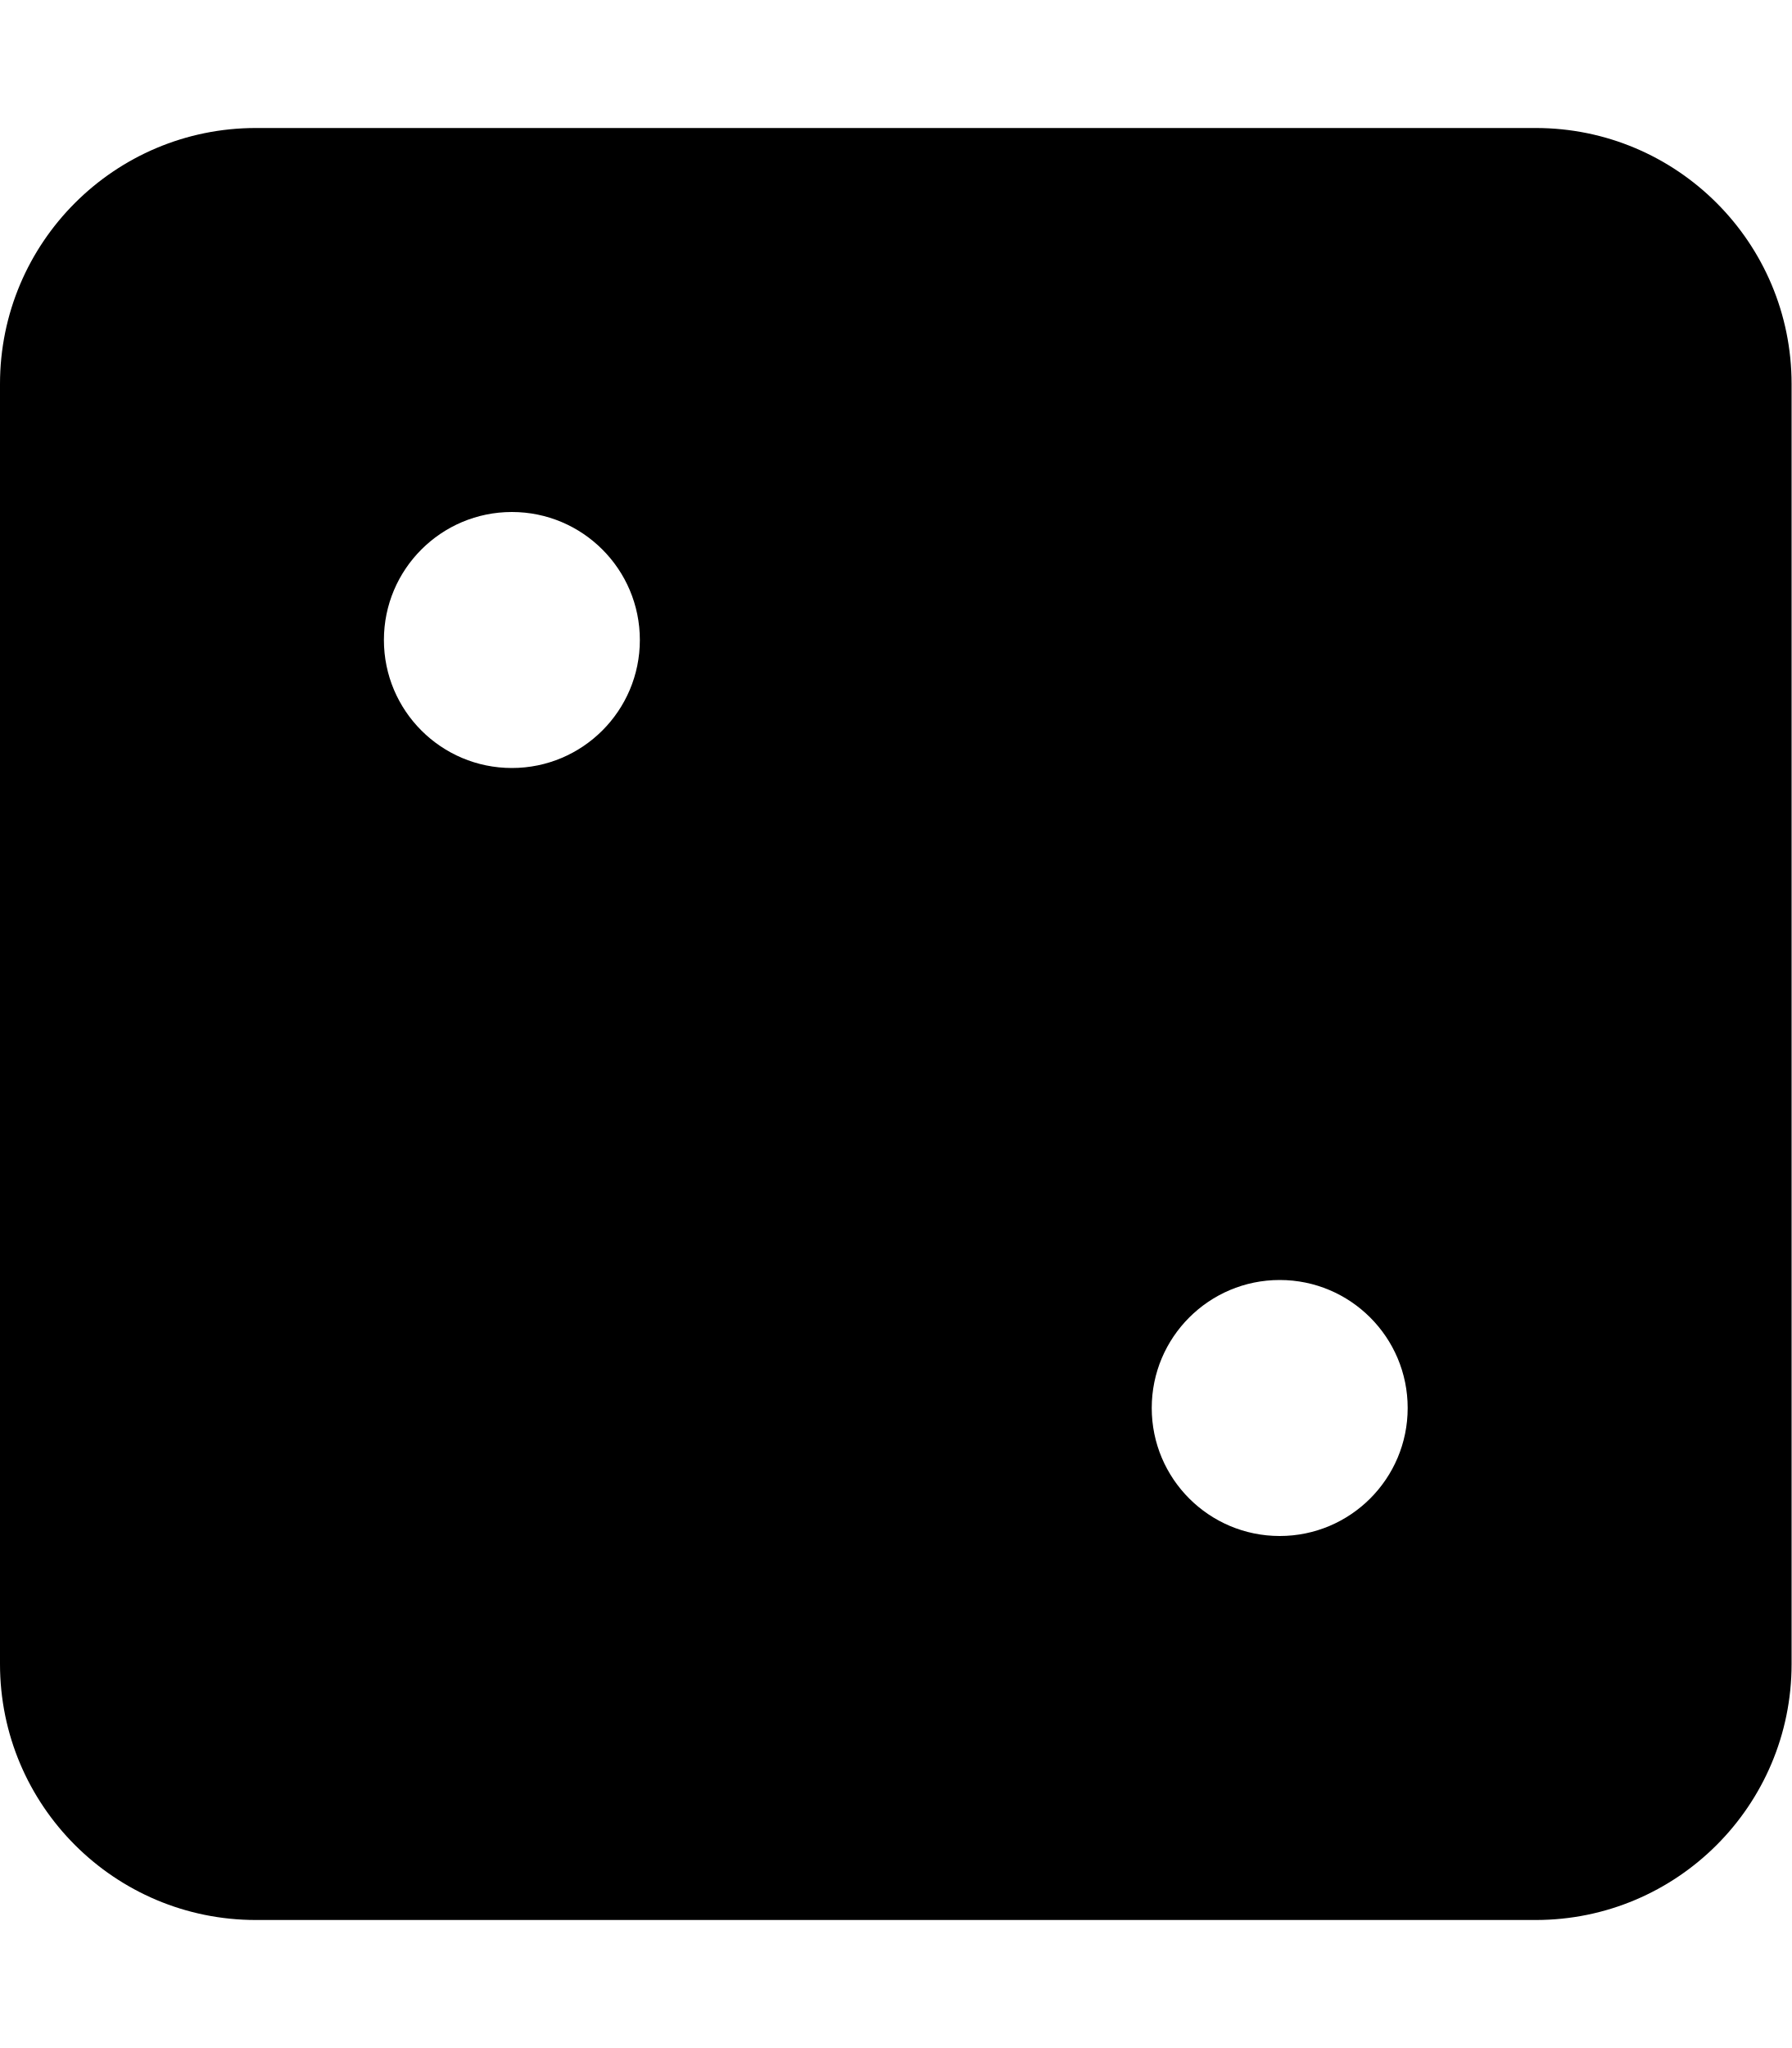
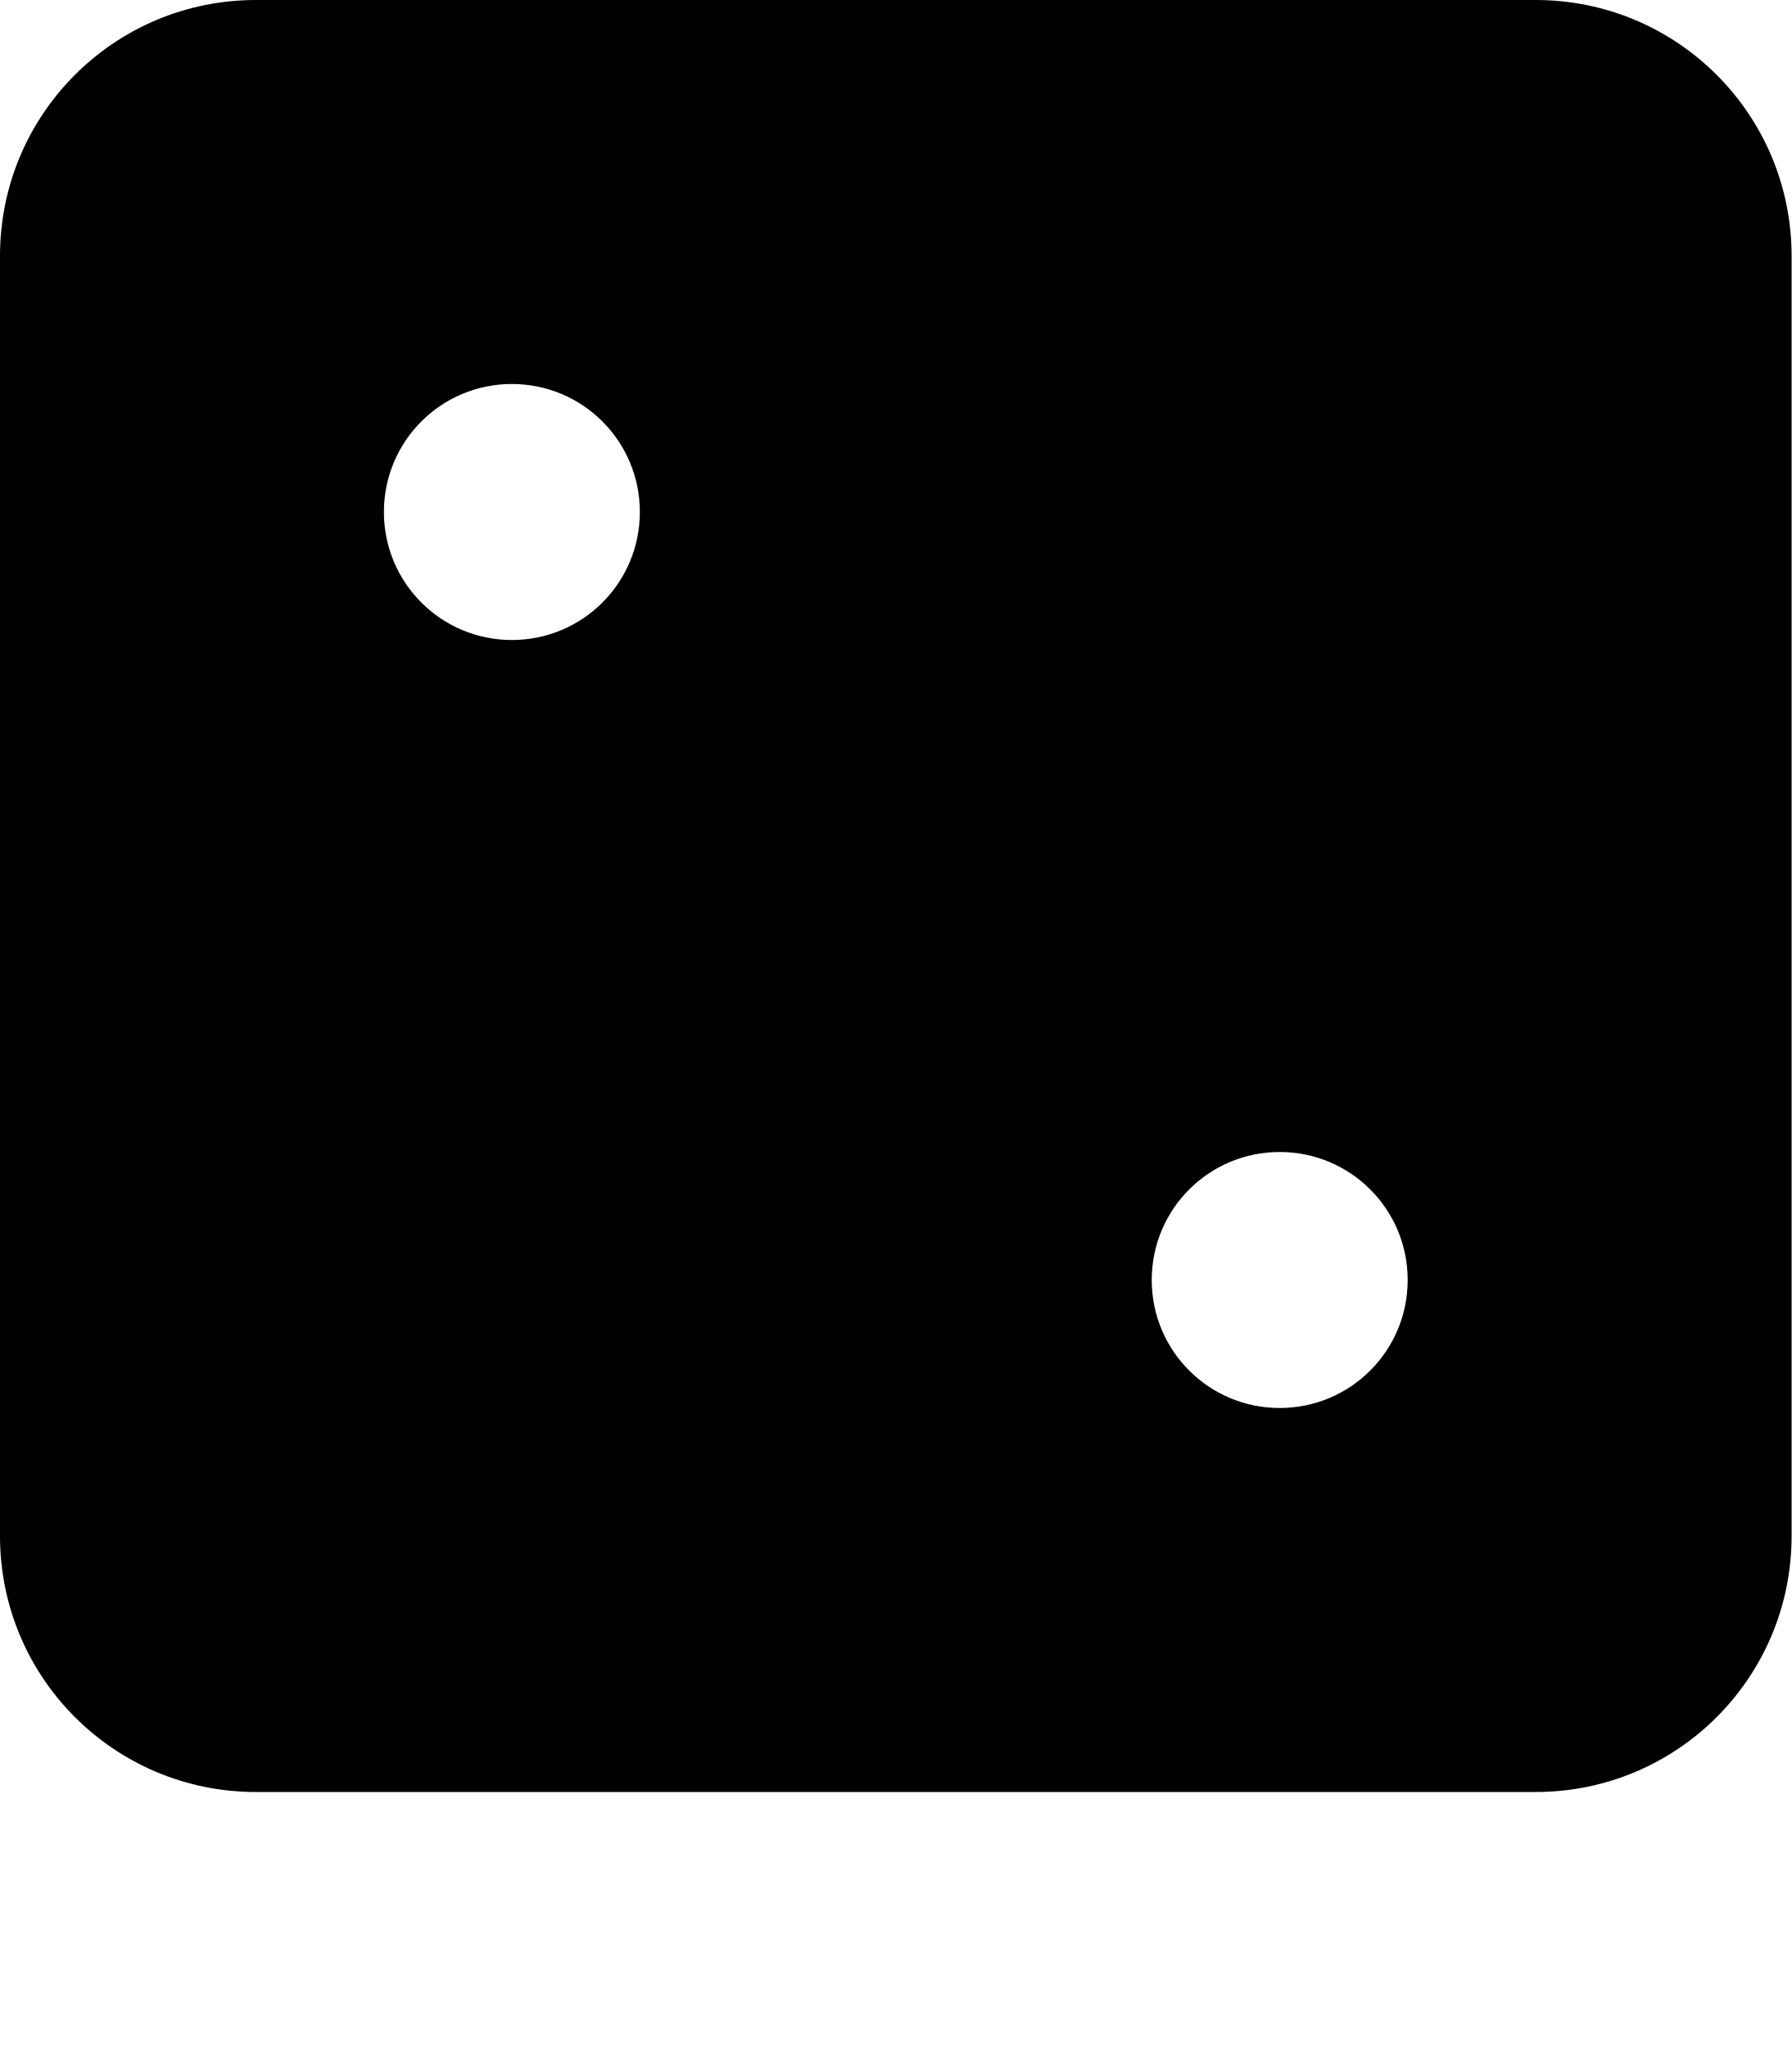
- <svg xmlns="http://www.w3.org/2000/svg" aria-hidden="true" focusable="false" data-prefix="fas" data-icon="dice-two" class="svg-inline--fa fa-dice-two fa-w-14" role="img" viewBox="0 0 448 512">
-   <path fill="currentColor" d="M384 32H64C28.65 32 0 60.65 0 96v320c0 35.35 28.65 64 64 64h320c35.35 0 64-28.65 64-64V96c0-35.35-28.65-64-64-64zM128 192c-17.67 0-32-14.33-32-32s14.33-32 32-32 32 14.33 32 32-14.33 32-32 32zm192 192c-17.67 0-32-14.33-32-32s14.33-32 32-32 32 14.33 32 32-14.33 32-32 32z" />
+ <svg xmlns="http://www.w3.org/2000/svg" version="1.1" id="Layer_1" focusable="false" x="0px" y="0px" viewBox="0 0 448 512" style="enable-background:new 0 0 448 512;" xml:space="preserve">
+   <path d="M384,0H64C28.6,0,0,28.6,0,64v320c0,35.4,28.6,64,64,64h320c35.4,0,64-28.6,64-64V64C448,28.6,419.4,0,384,0z M128,160  c-17.7,0-32-14.3-32-32s14.3-32,32-32s32,14.3,32,32S145.7,160,128,160z M320,352c-17.7,0-32-14.3-32-32s14.3-32,32-32  s32,14.3,32,32S337.7,352,320,352z" />
</svg>
